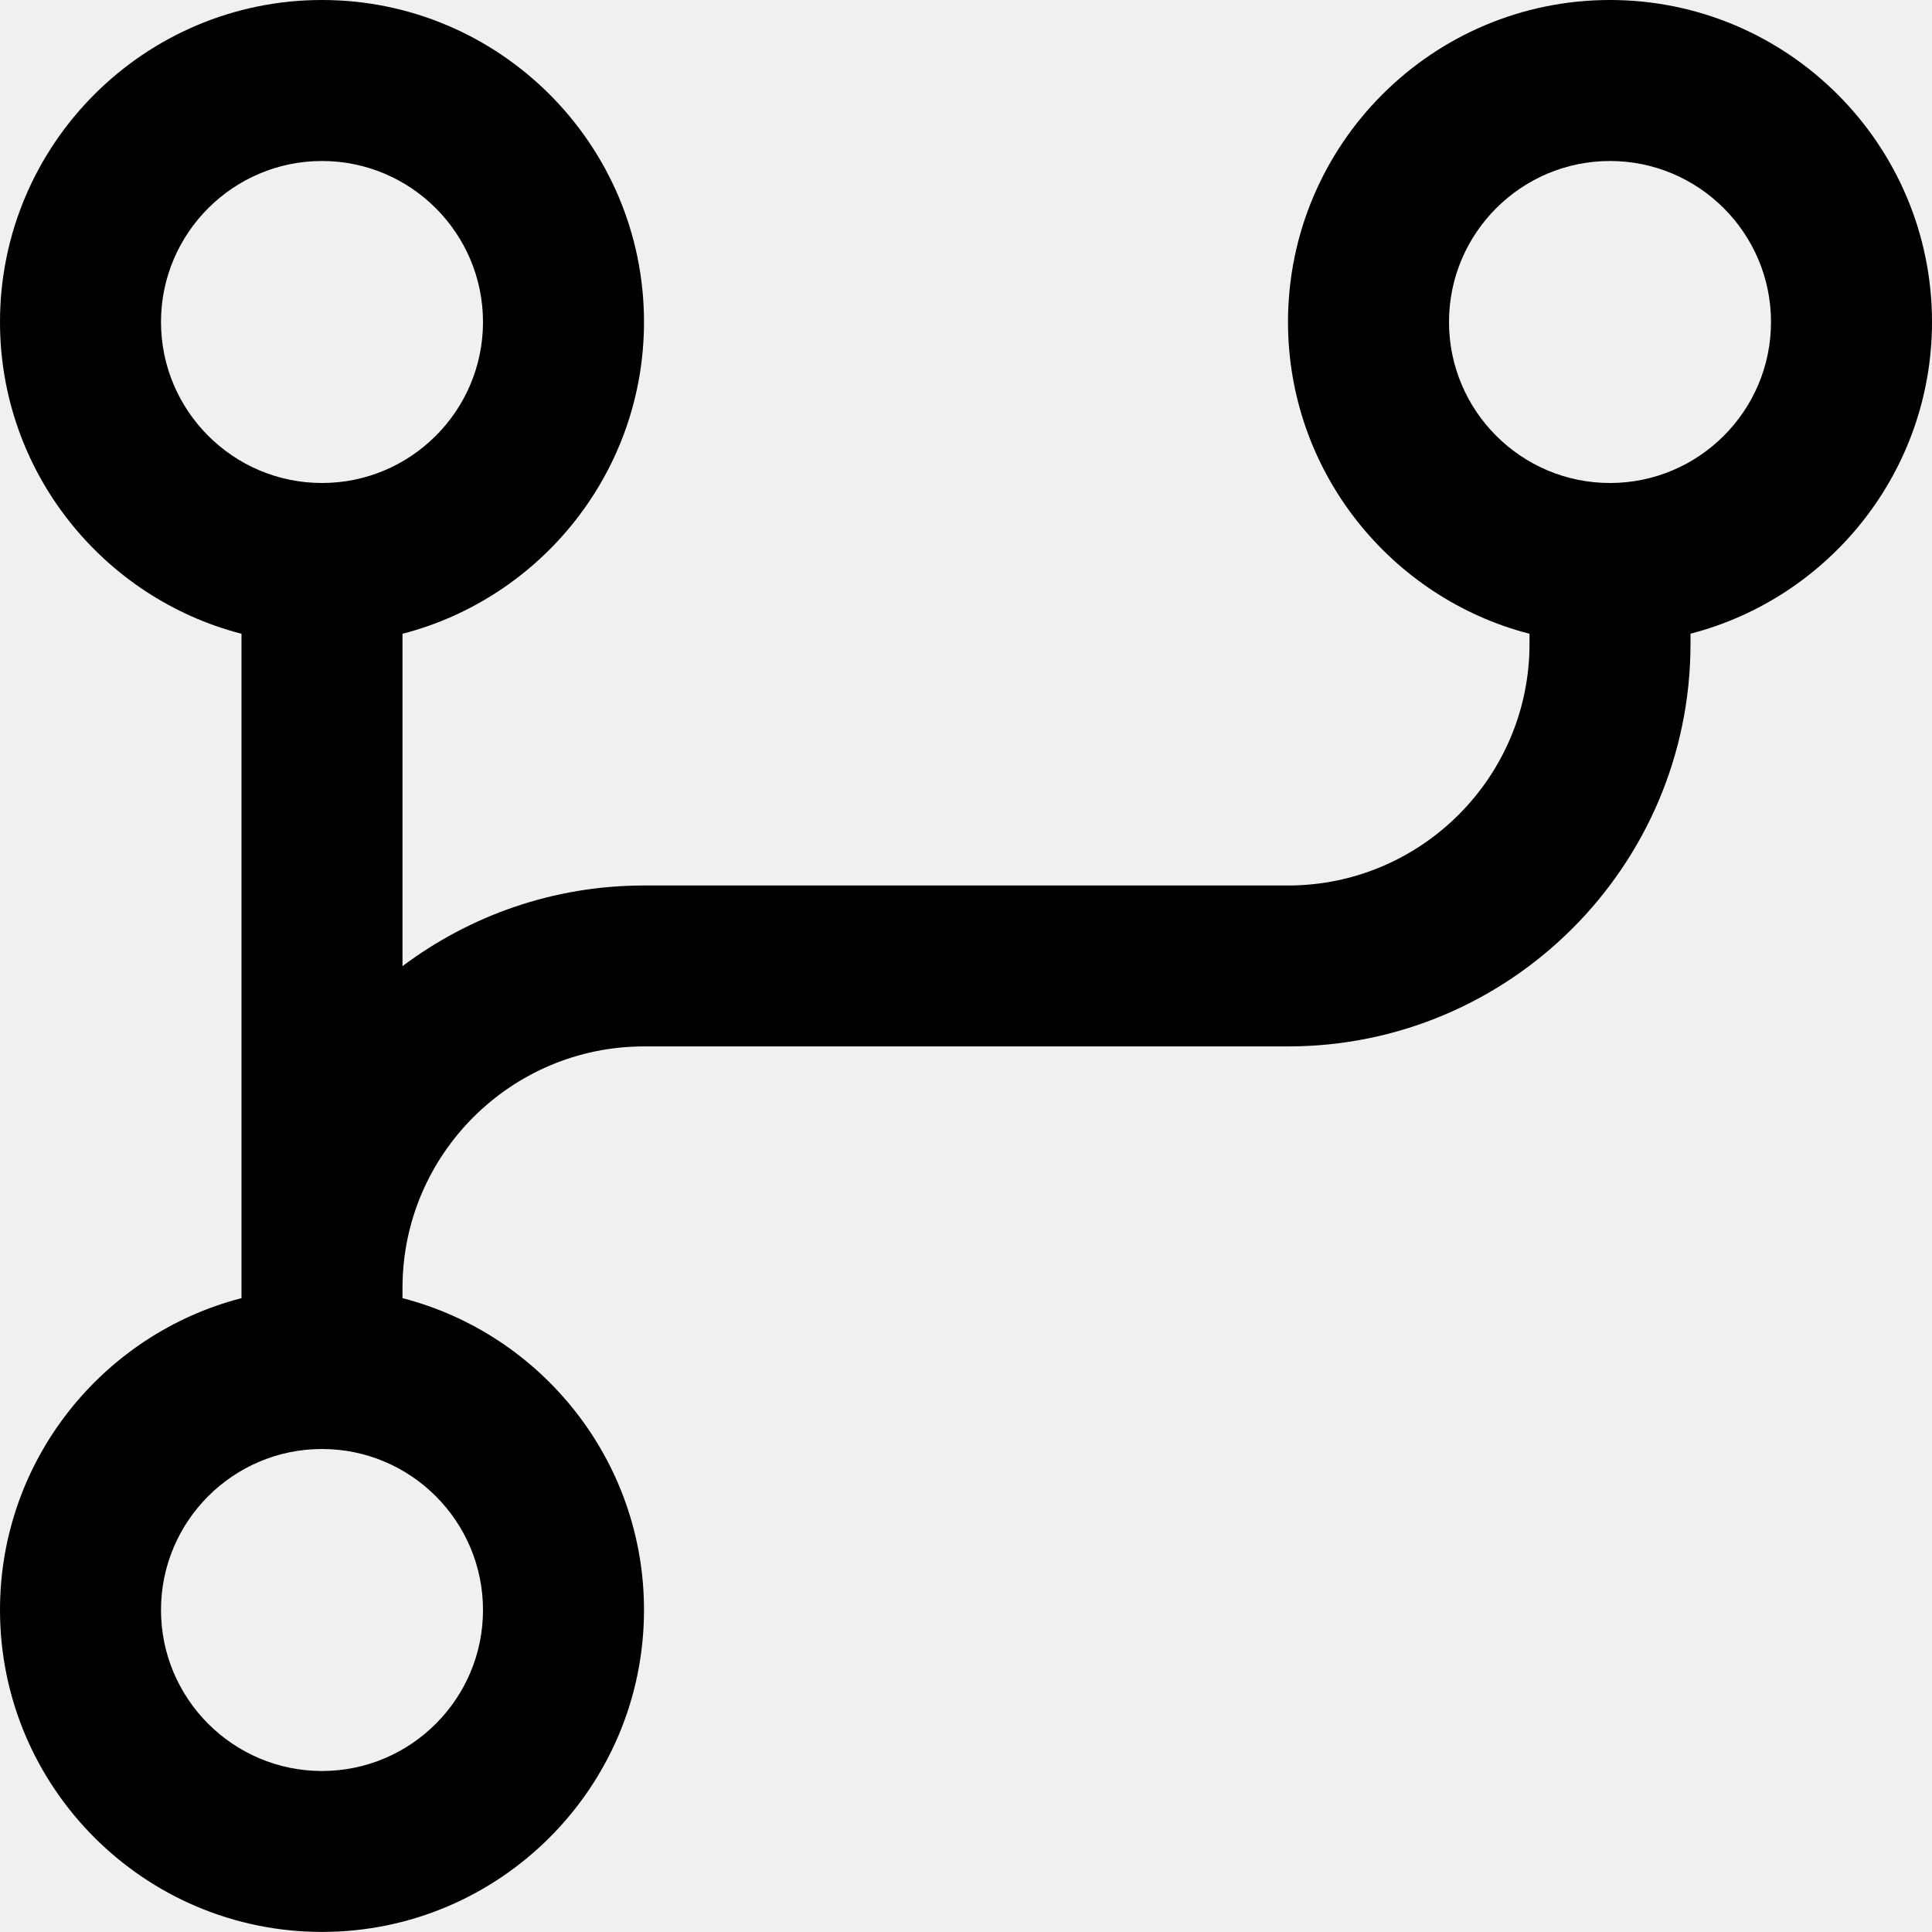
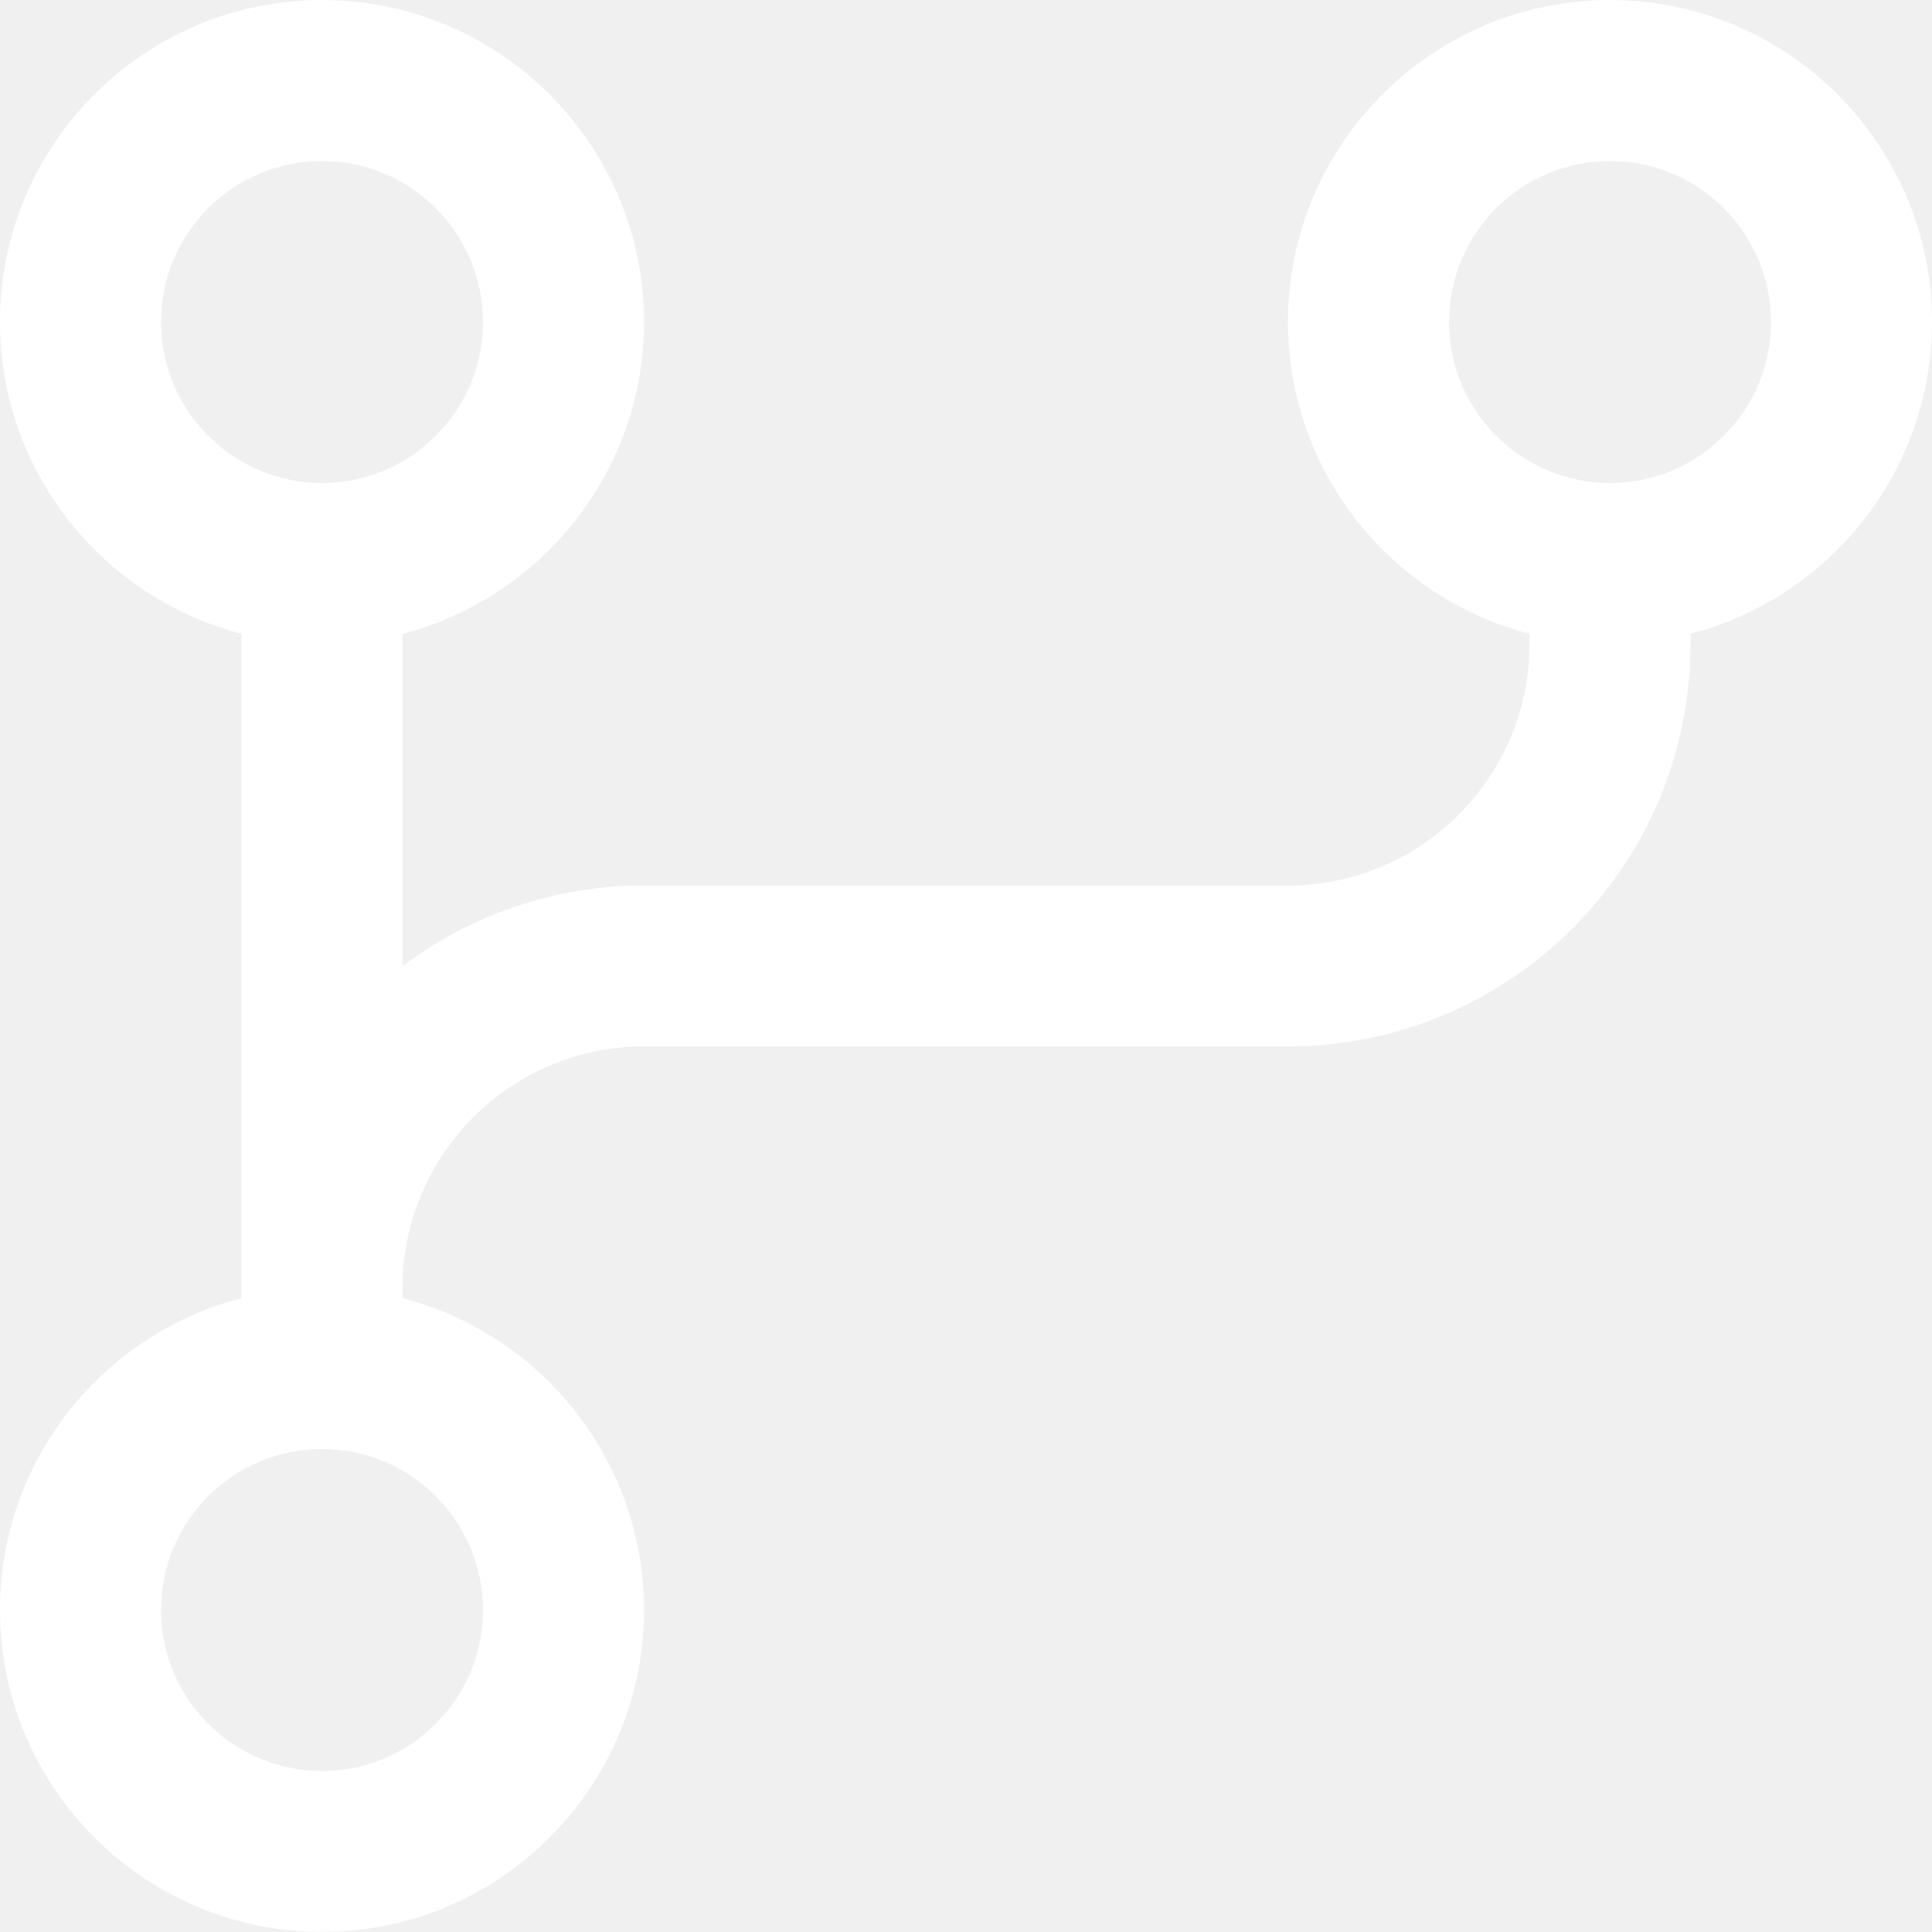
<svg xmlns="http://www.w3.org/2000/svg" id="Layer_1" data-name="Layer 1" viewBox="0 0 24 24" width="512" height="512">
-   <path d="M24,4c0-2.206-1.794-4-4-4s-4,1.794-4,4c0,1.86,1.277,3.428,3,3.873v.127c0,1.654-1.346,3-3,3H8c-1.125,0-2.164,.374-3,1.002V7.873c1.723-.445,3-2.013,3-3.873C8,1.794,6.206,0,4,0S0,1.794,0,4c0,1.86,1.277,3.428,3,3.873v8.253c-1.723,.445-3,2.013-3,3.873,0,2.206,1.794,4,4,4s4-1.794,4-4c0-1.86-1.277-3.428-3-3.873v-.127c0-1.654,1.346-3,3-3h8c2.757,0,5-2.243,5-5v-.127c1.723-.445,3-2.013,3-3.873ZM2,4c0-1.103,.897-2,2-2s2,.897,2,2-.897,2-2,2-2-.897-2-2ZM6,20c0,1.103-.897,2-2,2s-2-.897-2-2,.897-2,2-2,2,.897,2,2ZM20,6c-1.103,0-2-.897-2-2s.897-2,2-2,2,.897,2,2-.897,2-2,2Z" />
+   <path fill="#fff" d="M24,4c0-2.206-1.794-4-4-4s-4,1.794-4,4c0,1.86,1.277,3.428,3,3.873v.127c0,1.654-1.346,3-3,3H8c-1.125,0-2.164,.374-3,1.002V7.873c1.723-.445,3-2.013,3-3.873C8,1.794,6.206,0,4,0S0,1.794,0,4c0,1.86,1.277,3.428,3,3.873v8.253c-1.723,.445-3,2.013-3,3.873,0,2.206,1.794,4,4,4s4-1.794,4-4c0-1.86-1.277-3.428-3-3.873v-.127c0-1.654,1.346-3,3-3h8c2.757,0,5-2.243,5-5v-.127c1.723-.445,3-2.013,3-3.873ZM2,4c0-1.103,.897-2,2-2s2,.897,2,2-.897,2-2,2-2-.897-2-2ZM6,20c0,1.103-.897,2-2,2s-2-.897-2-2,.897-2,2-2,2,.897,2,2ZM20,6c-1.103,0-2-.897-2-2s.897-2,2-2,2,.897,2,2-.897,2-2,2Z" />
</svg>
